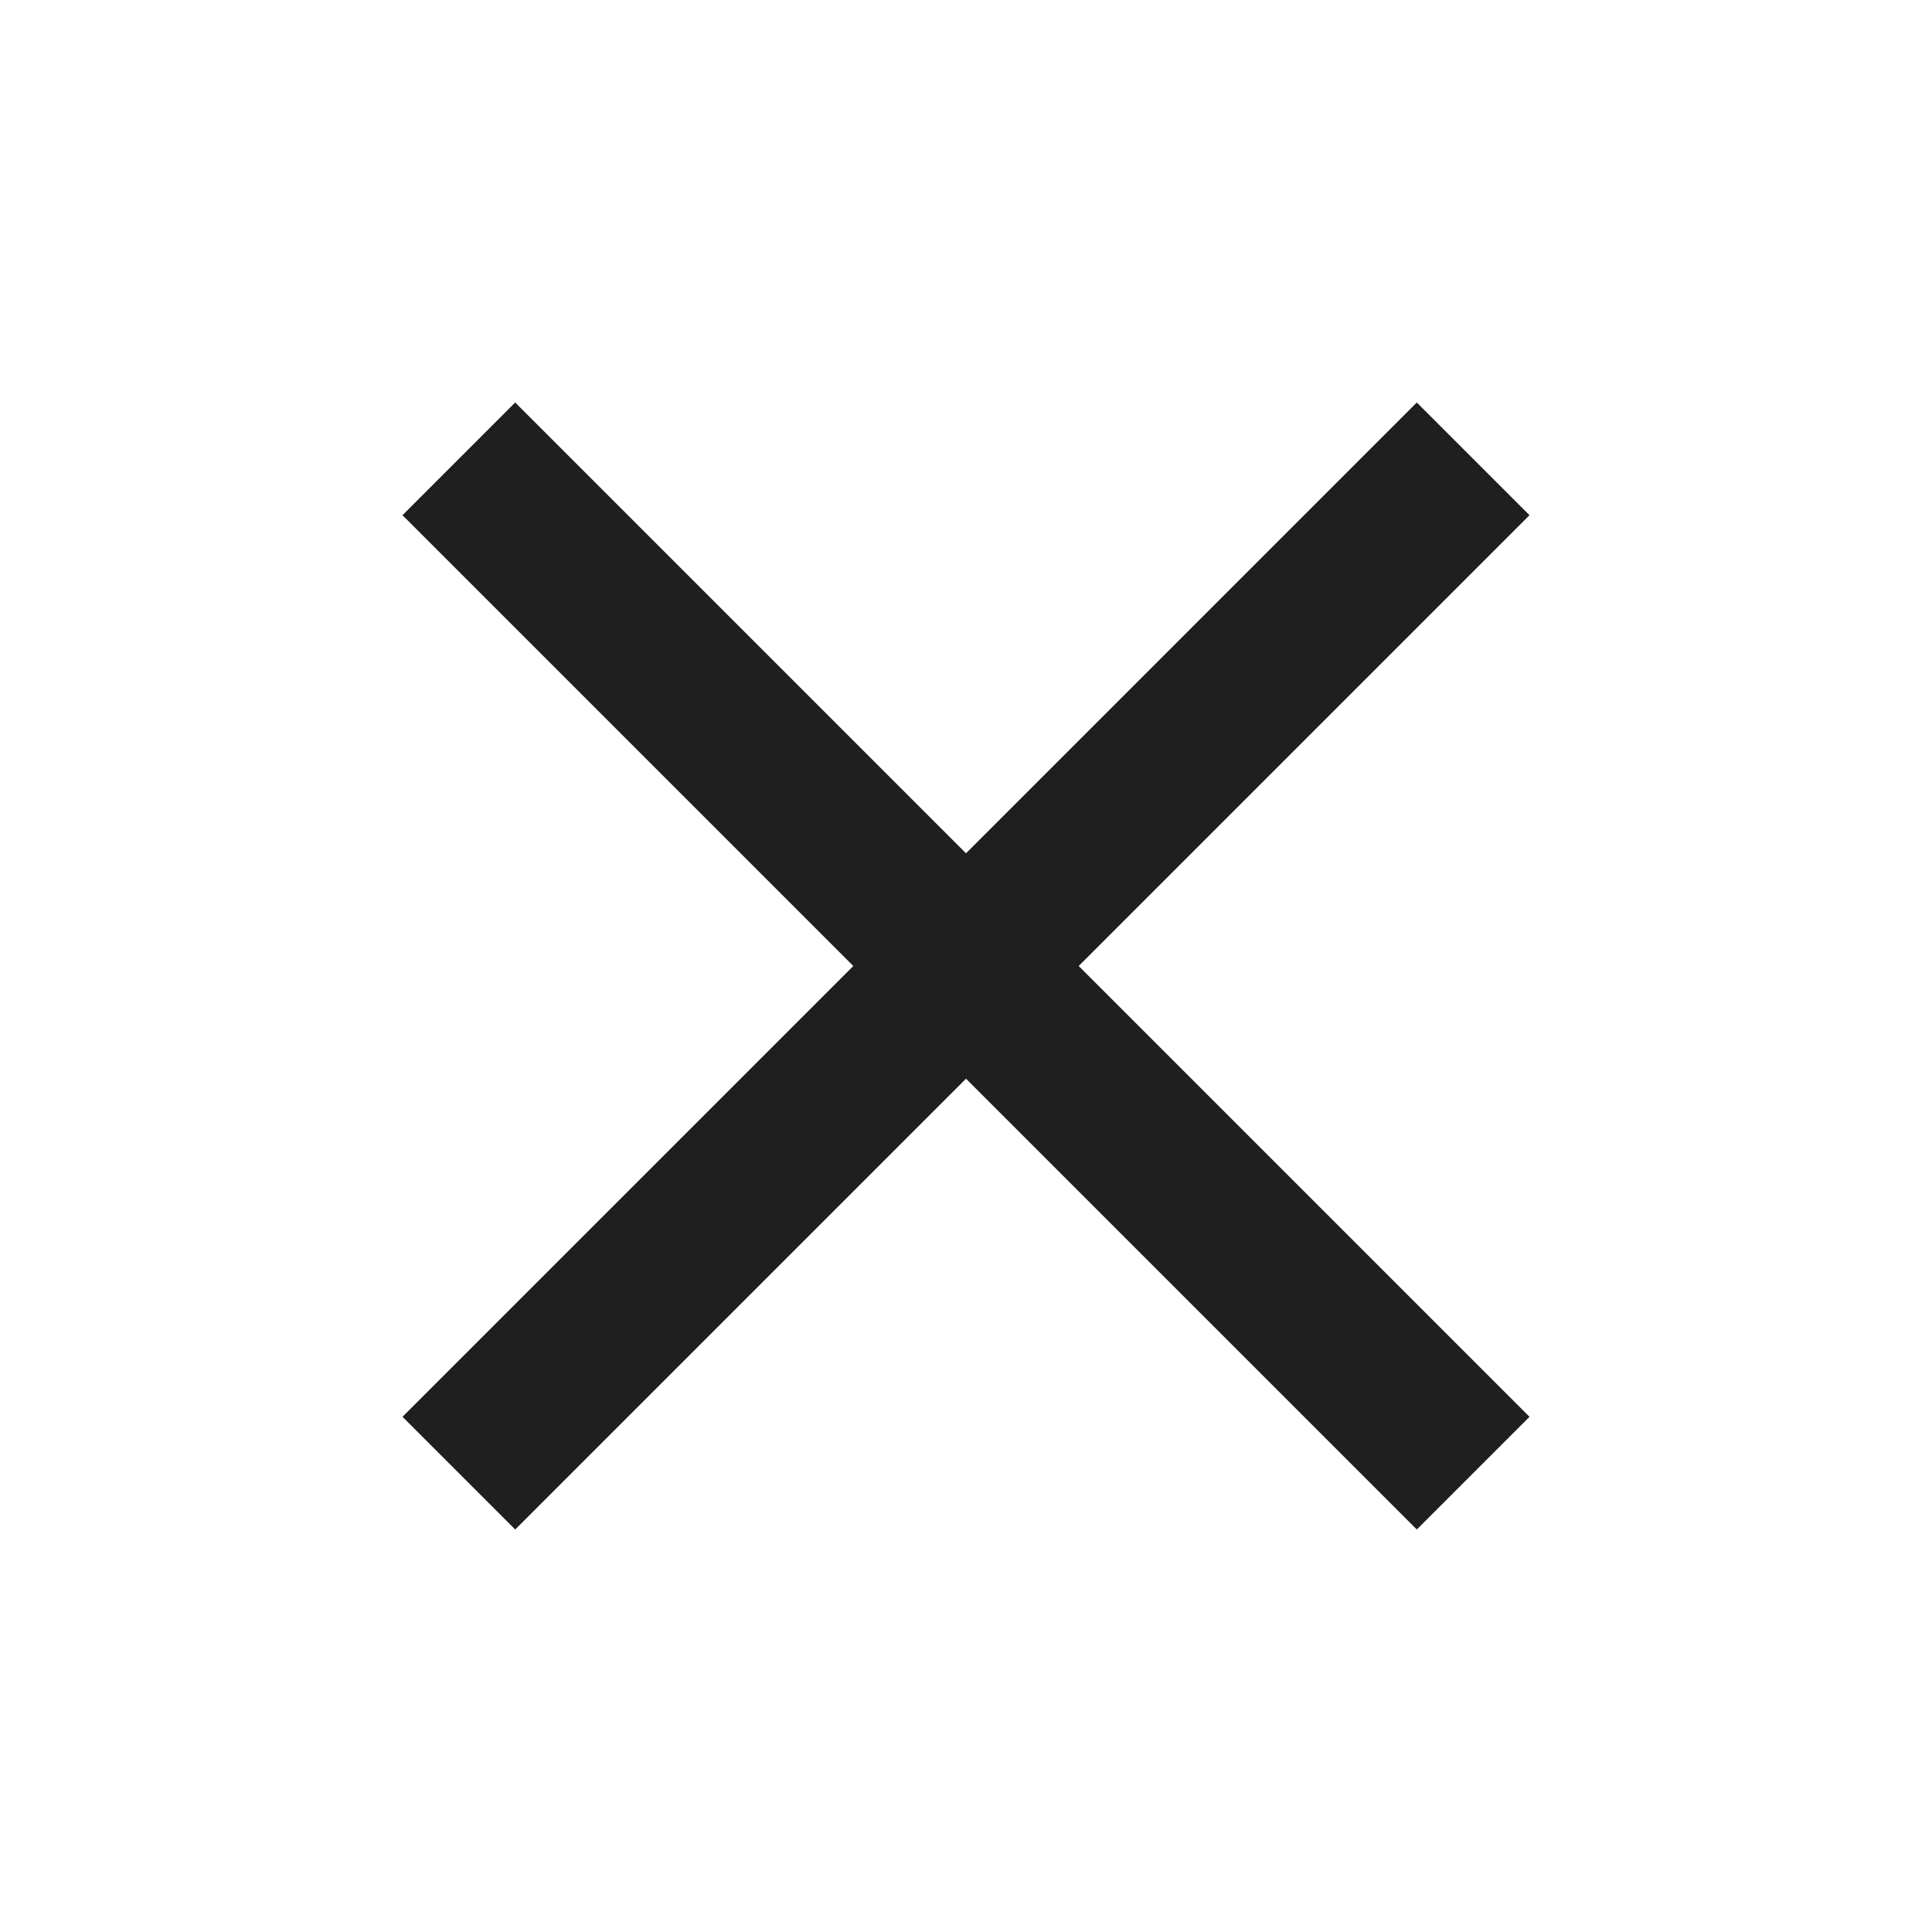
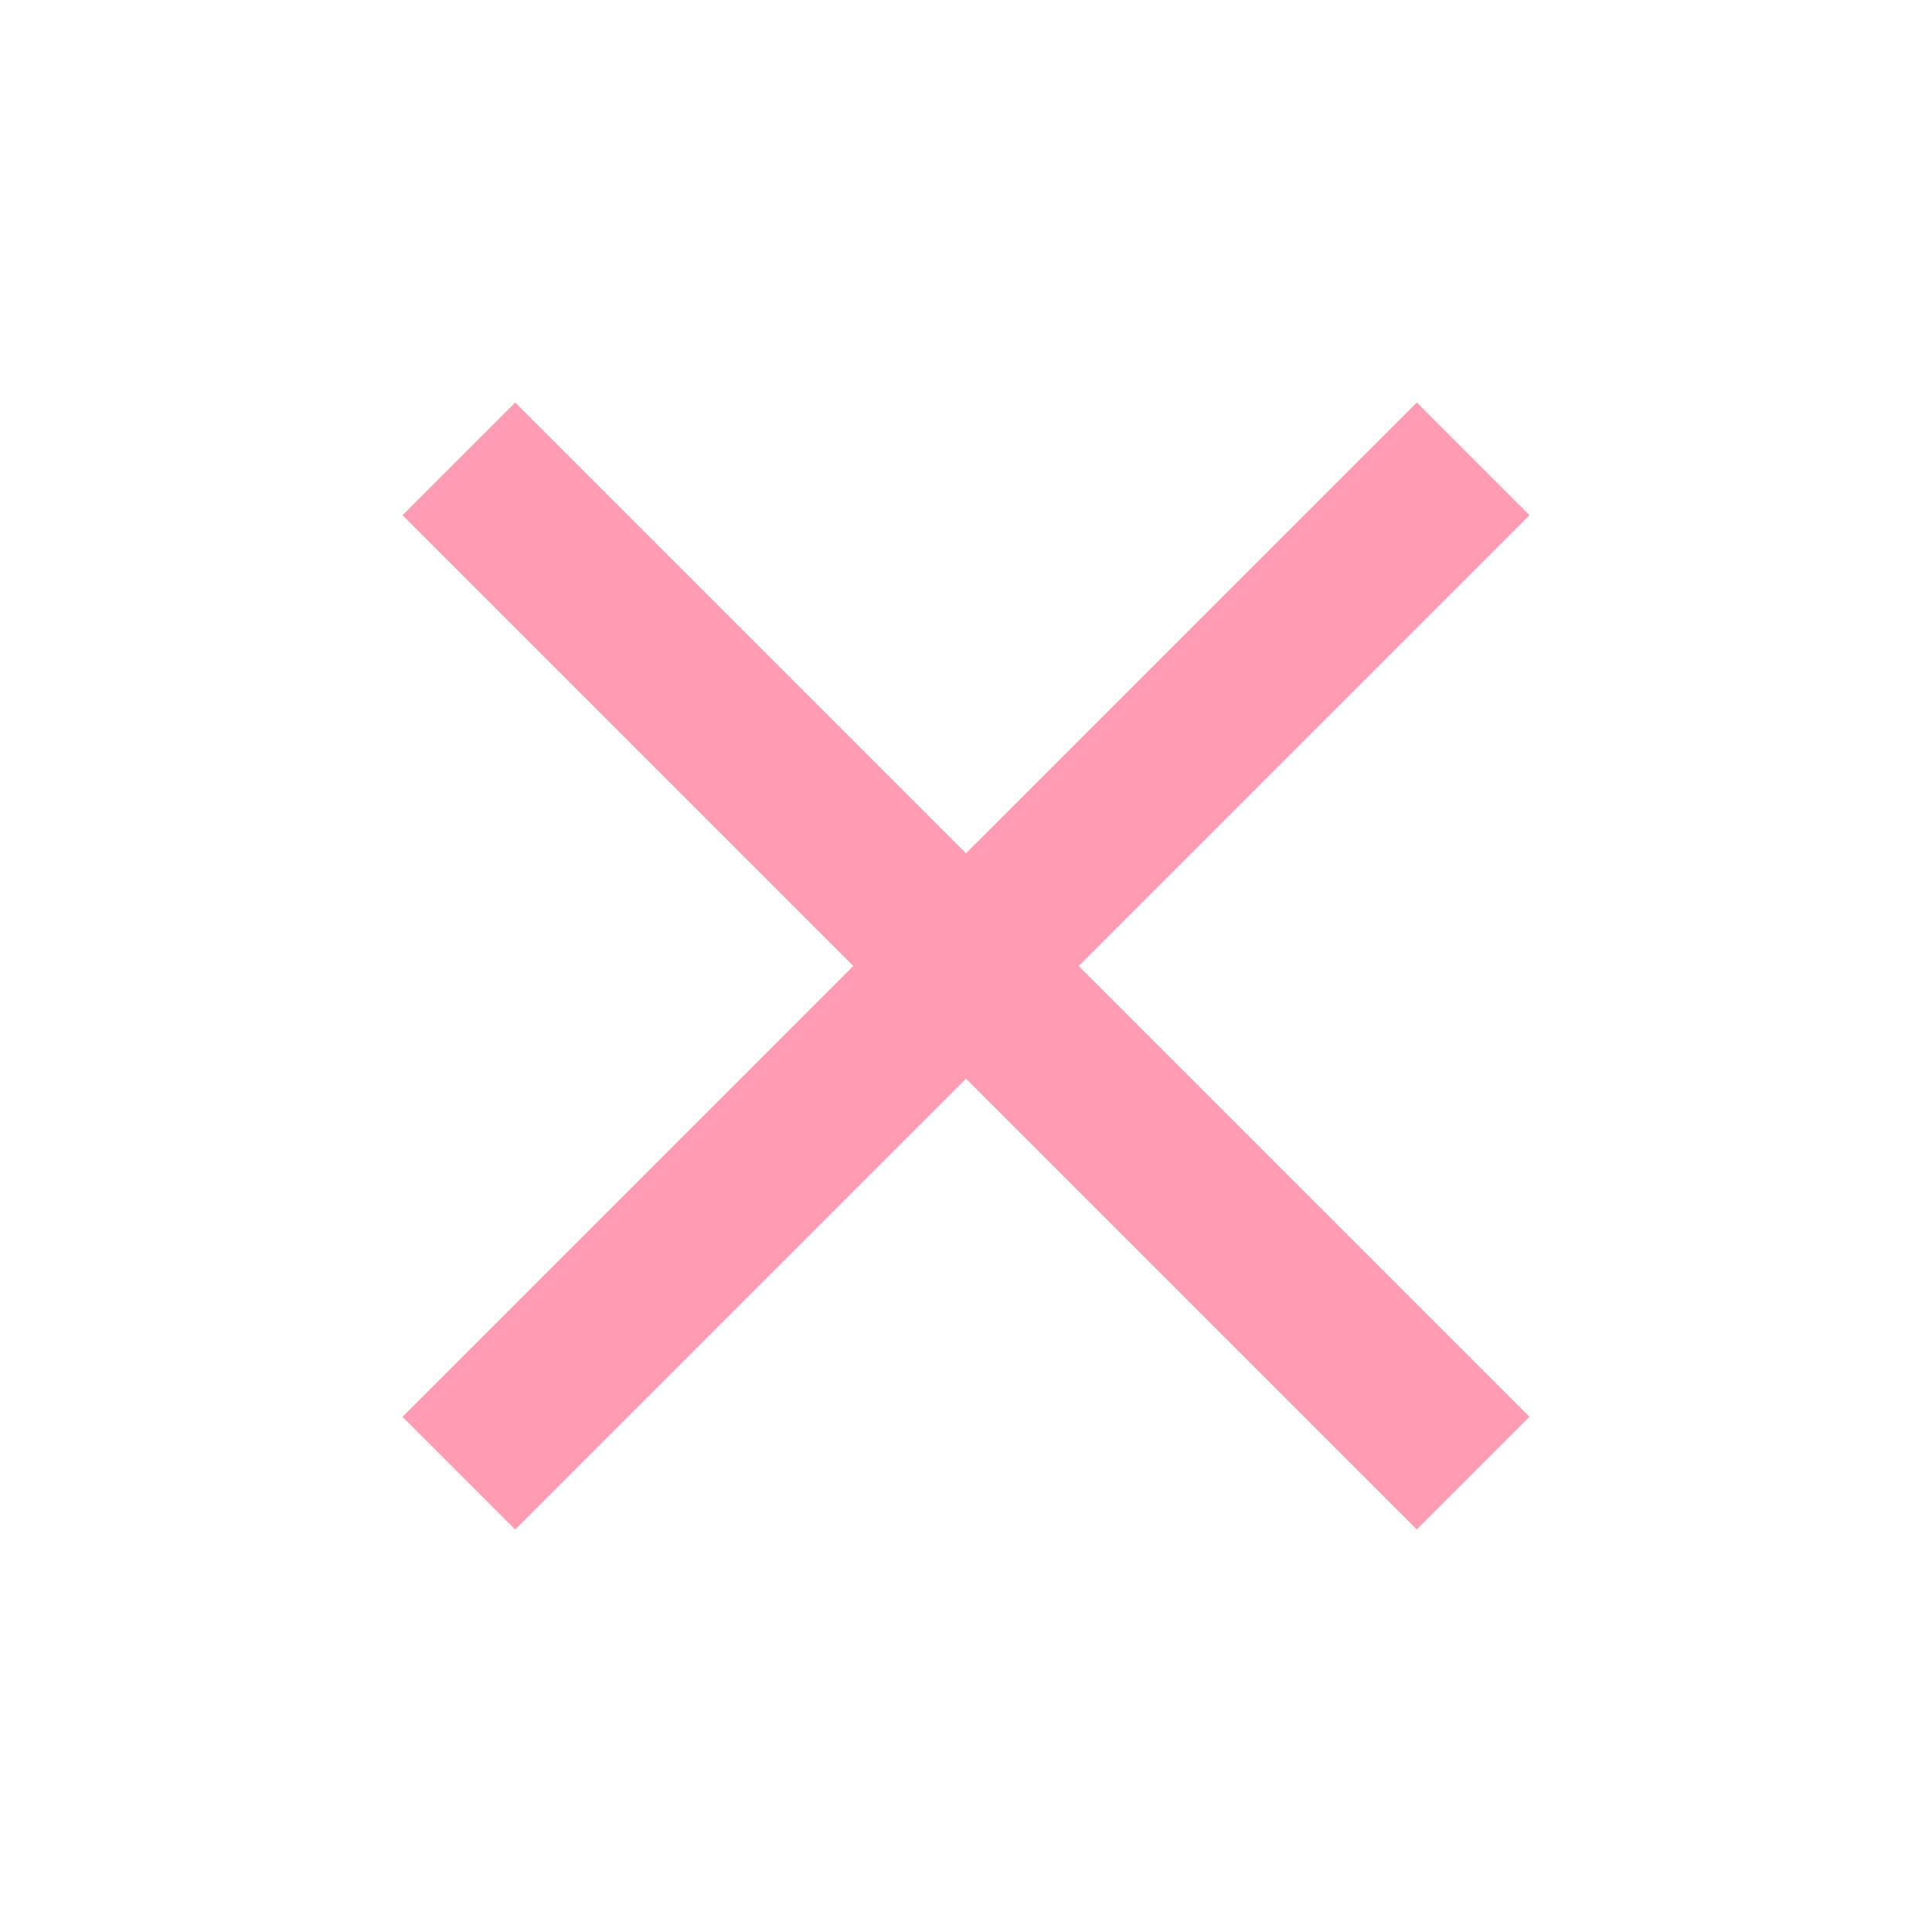
- <svg xmlns="http://www.w3.org/2000/svg" height="24px" viewBox="0 -960 960 960" width="24px" fill="#1f1f1f">
+ <svg xmlns="http://www.w3.org/2000/svg" height="24px" viewBox="0 -960 960 960" width="24px" fill="#ff9bb3">
  <path d="m256-200-56-56 224-224-224-224 56-56 224 224 224-224 56 56-224 224 224 224-56 56-224-224-224 224Z" />
</svg>
